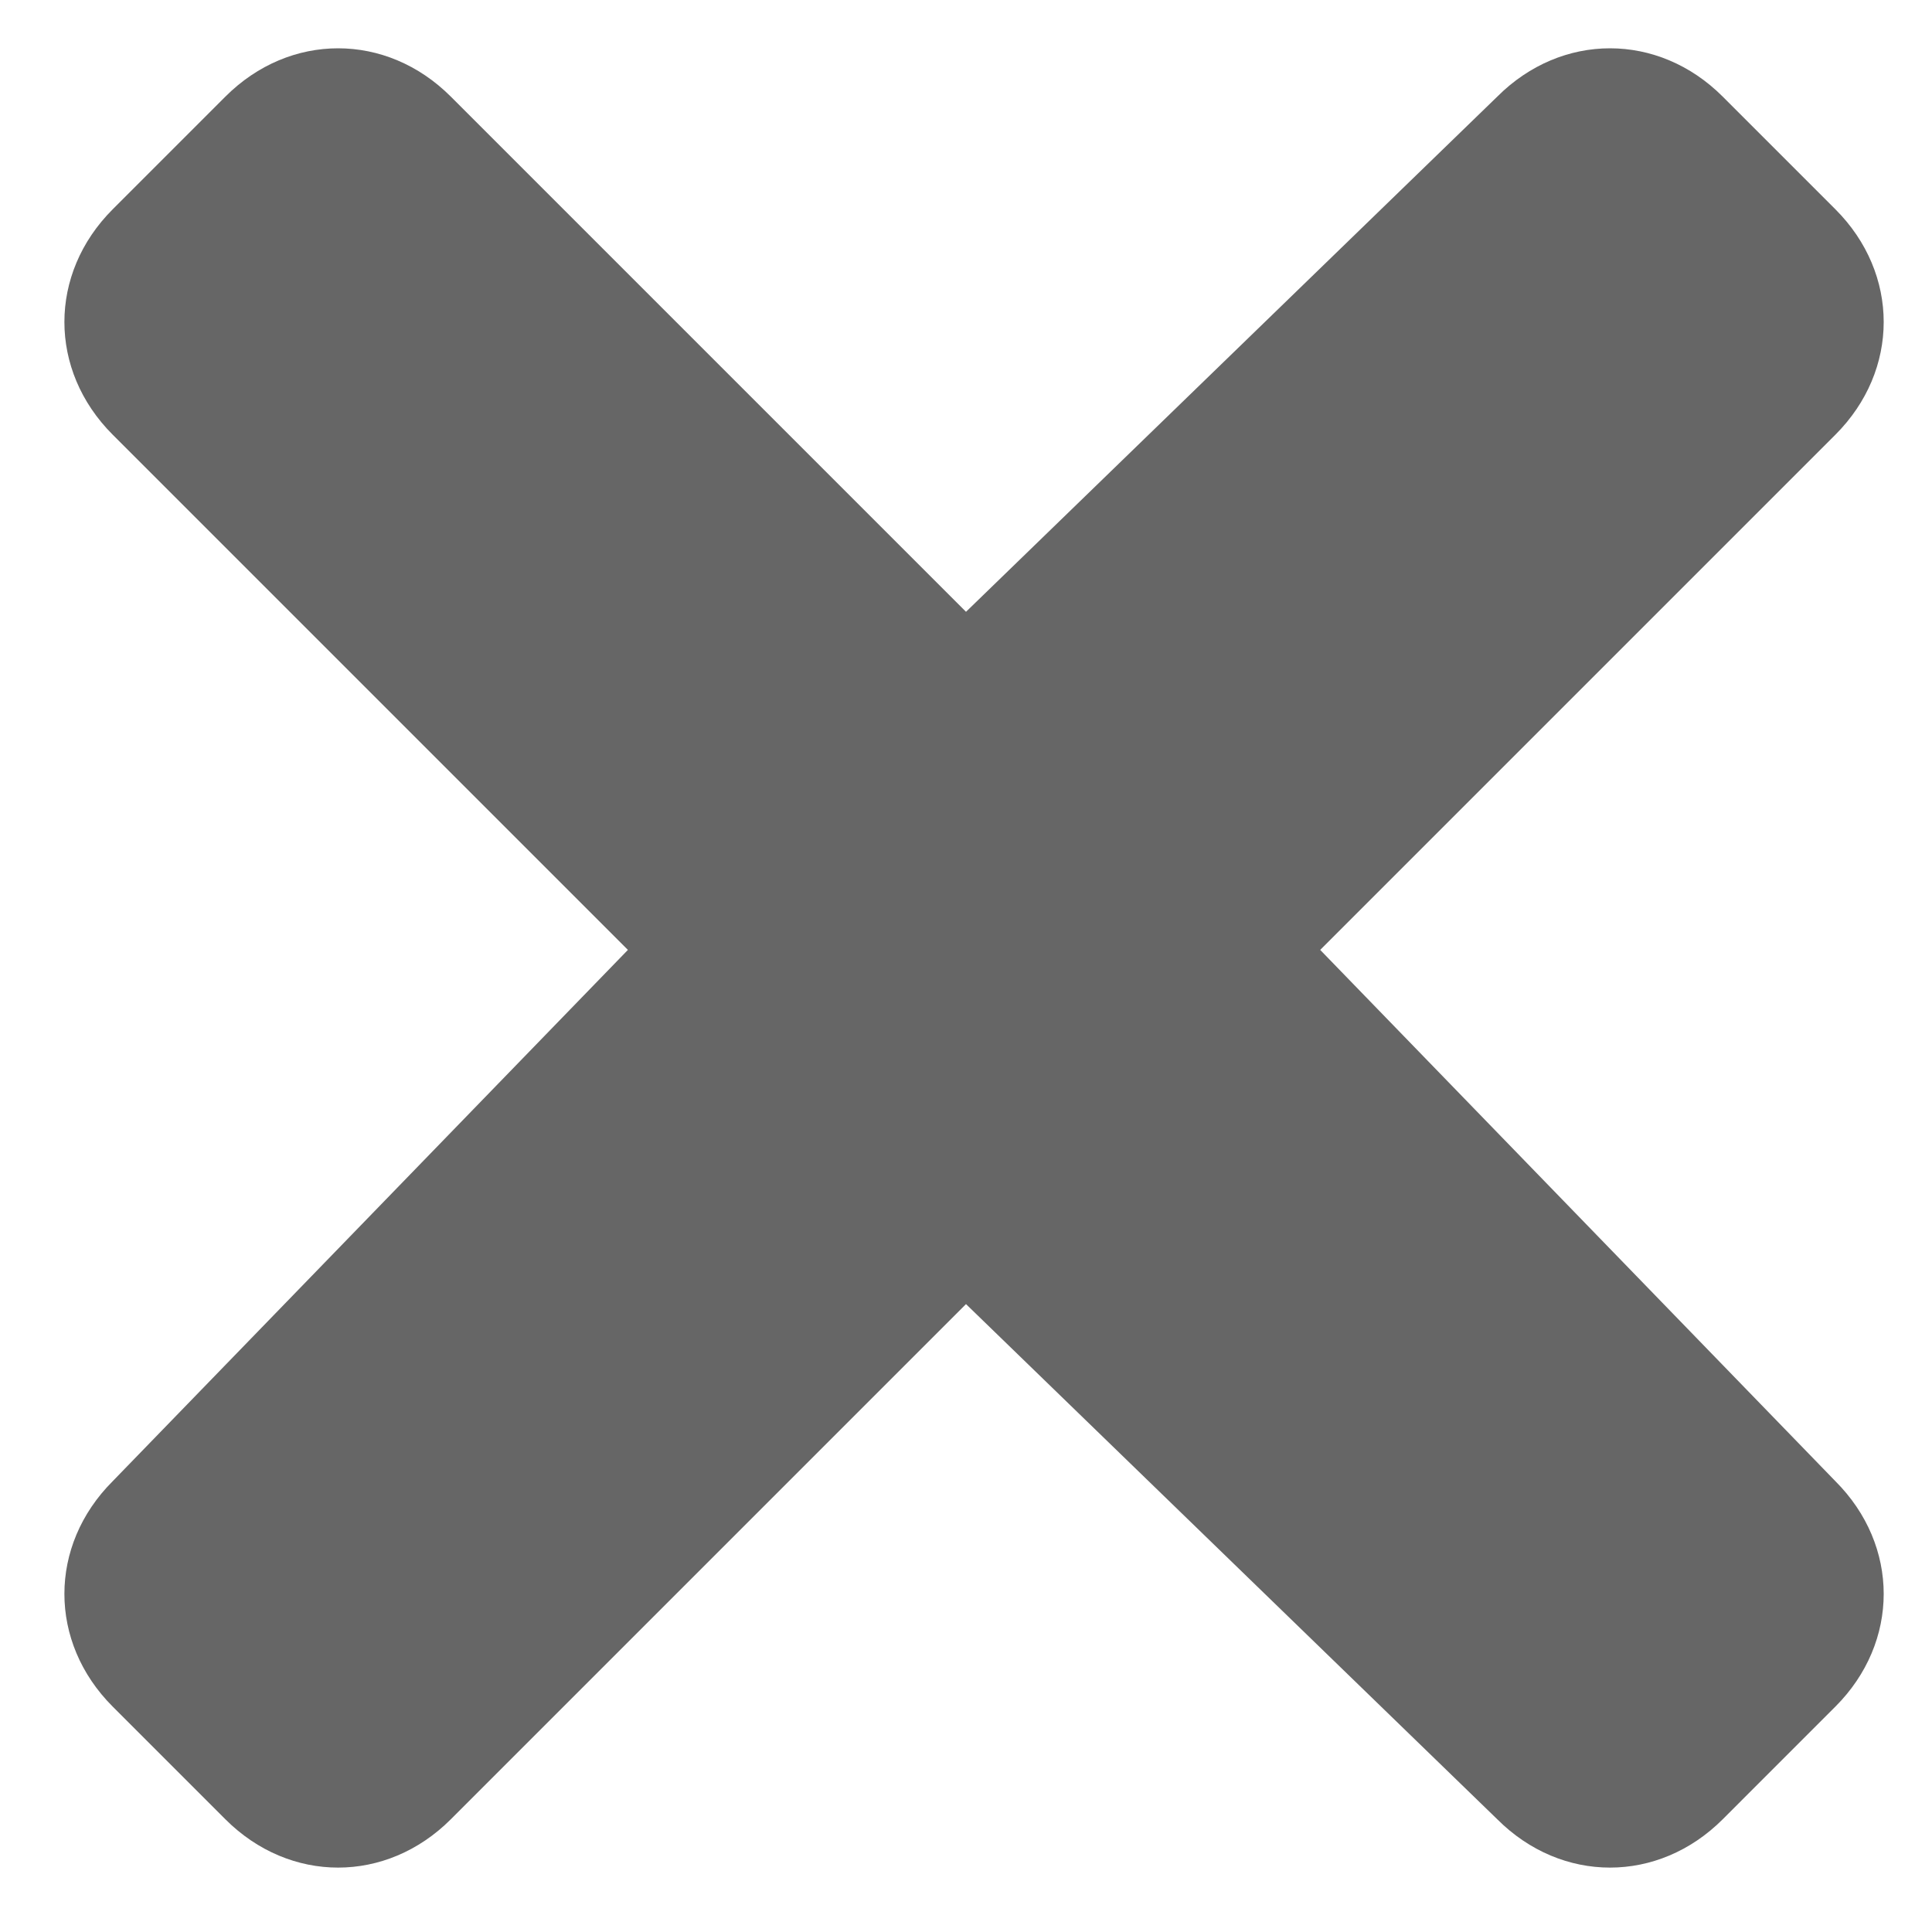
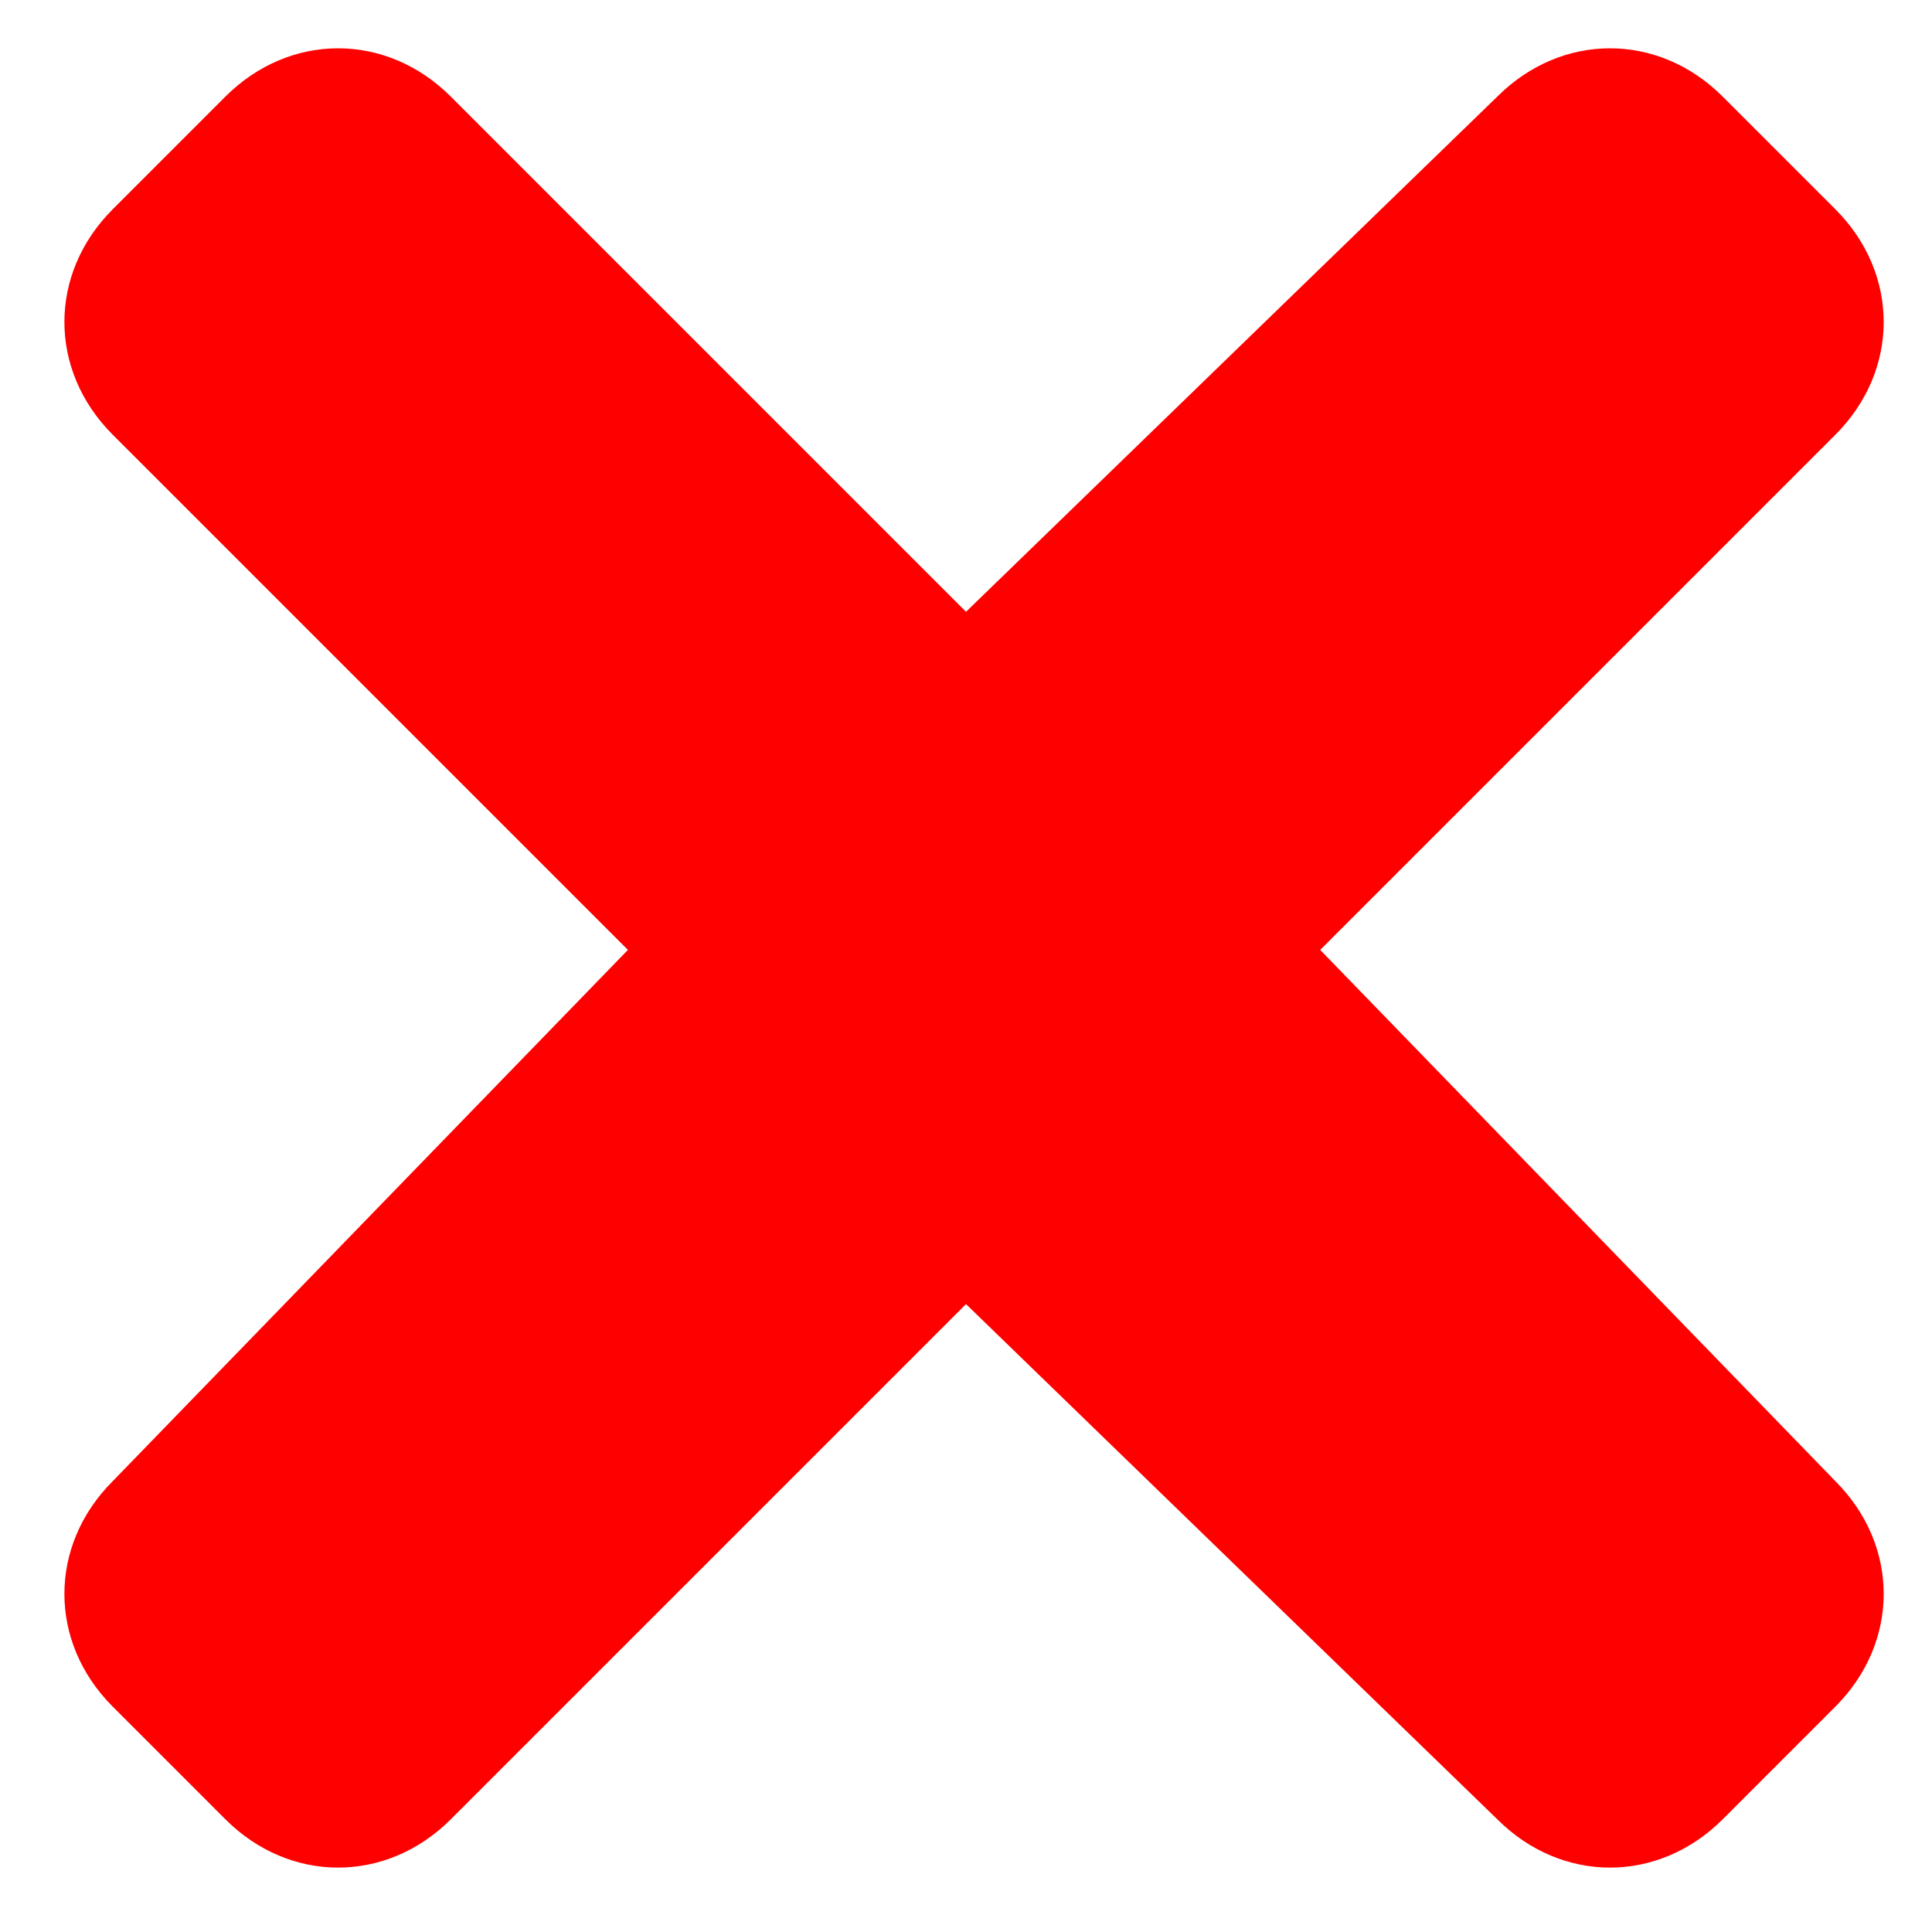
<svg xmlns="http://www.w3.org/2000/svg" version="1.1" x="0px" y="0px" width="12px" height="12px" viewBox="-0.4 -0.3 12 12" style="overflow:visible;enable-background:new -0.4 -0.3 12 12;" xml:space="preserve" preserveAspectRatio="xMinYMid meet">
  <defs>
</defs>
-   <path style="fill:#666666;" d="M7.8,5.6L11,2.4c0.4-0.4,0.4-1,0-1.4l-0.7-0.7c-0.4-0.4-1-0.4-1.4,0L5.6,3.5L2.4,0.3  C2-0.1,1.4-0.1,1,0.3L0.3,1c-0.4,0.4-0.4,1,0,1.4l3.2,3.2L0.3,8.9c-0.4,0.4-0.4,1,0,1.4L1,11c0.4,0.4,1,0.4,1.4,0l3.2-3.2L8.9,11  c0.4,0.4,1,0.4,1.4,0l0.7-0.7c0.4-0.4,0.4-1,0-1.4L7.8,5.6z" />
+   <path style="fill:#ff0000;" d="M7.8,5.6L11,2.4c0.4-0.4,0.4-1,0-1.4l-0.7-0.7c-0.4-0.4-1-0.4-1.4,0L5.6,3.5L2.4,0.3  C2-0.1,1.4-0.1,1,0.3L0.3,1c-0.4,0.4-0.4,1,0,1.4l3.2,3.2L0.3,8.9c-0.4,0.4-0.4,1,0,1.4L1,11c0.4,0.4,1,0.4,1.4,0l3.2-3.2L8.9,11  c0.4,0.4,1,0.4,1.4,0l0.7-0.7c0.4-0.4,0.4-1,0-1.4L7.8,5.6z" />
</svg>
